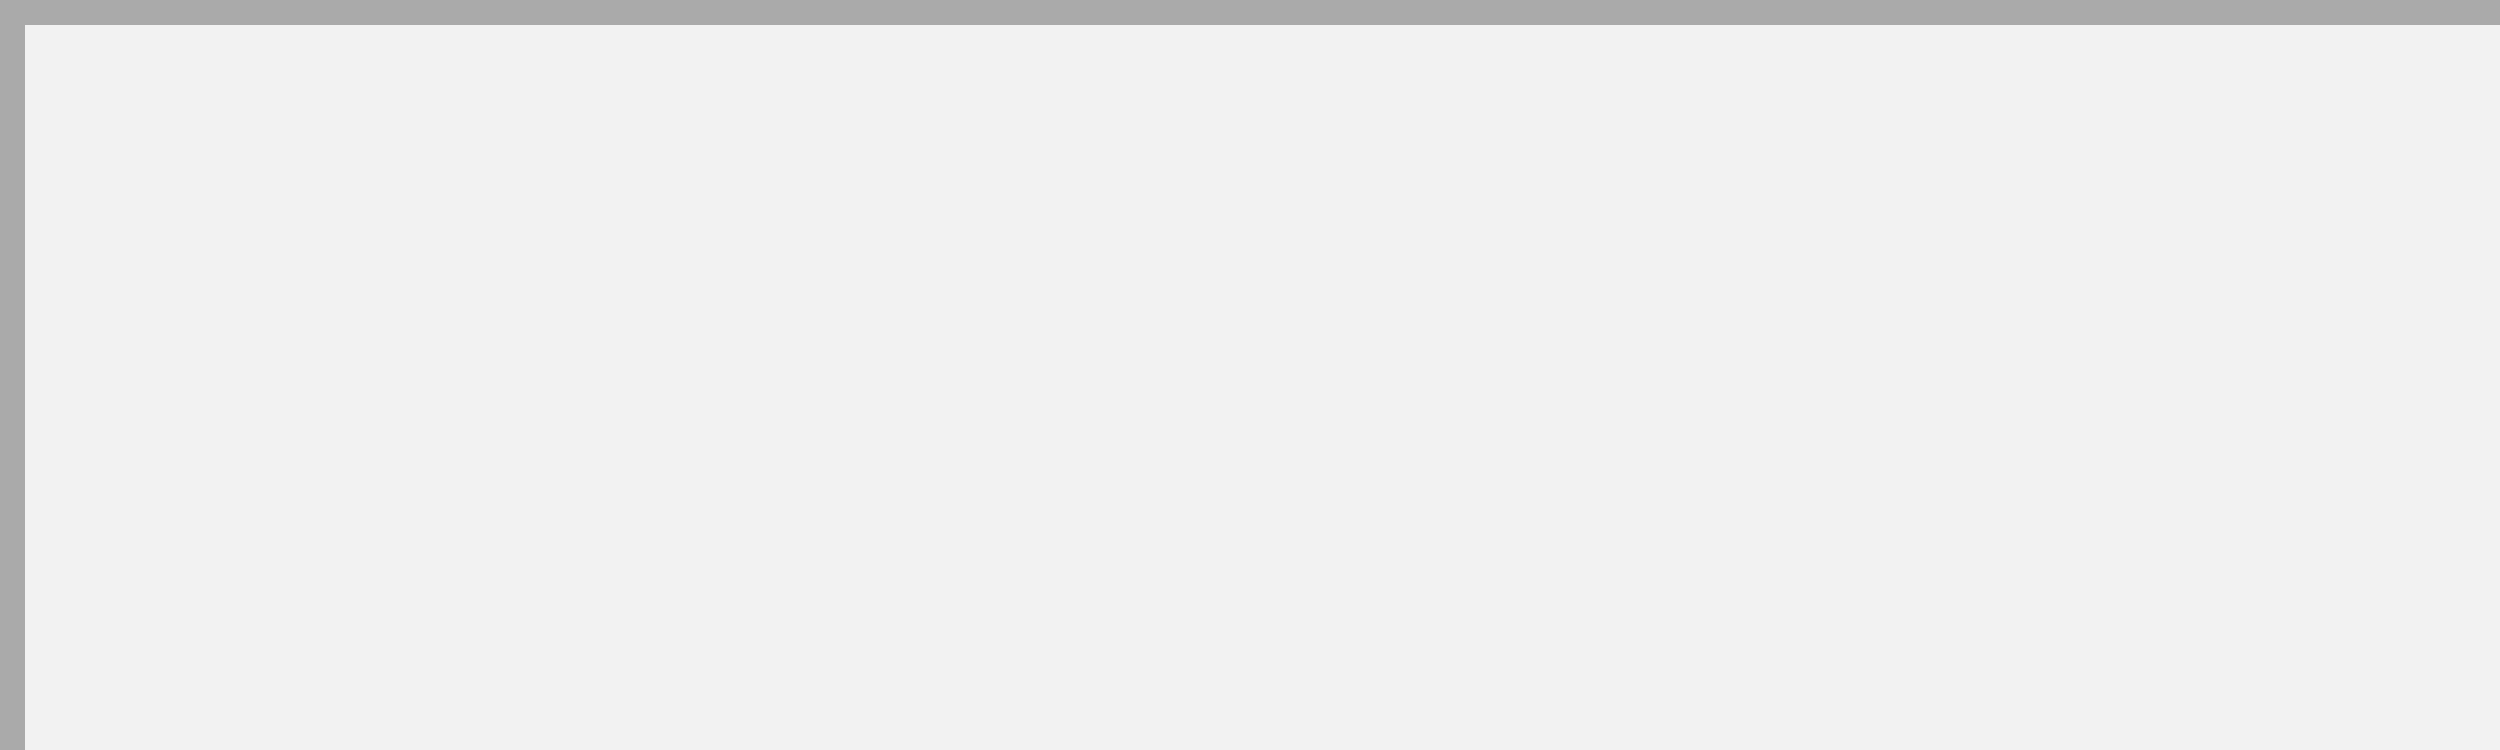
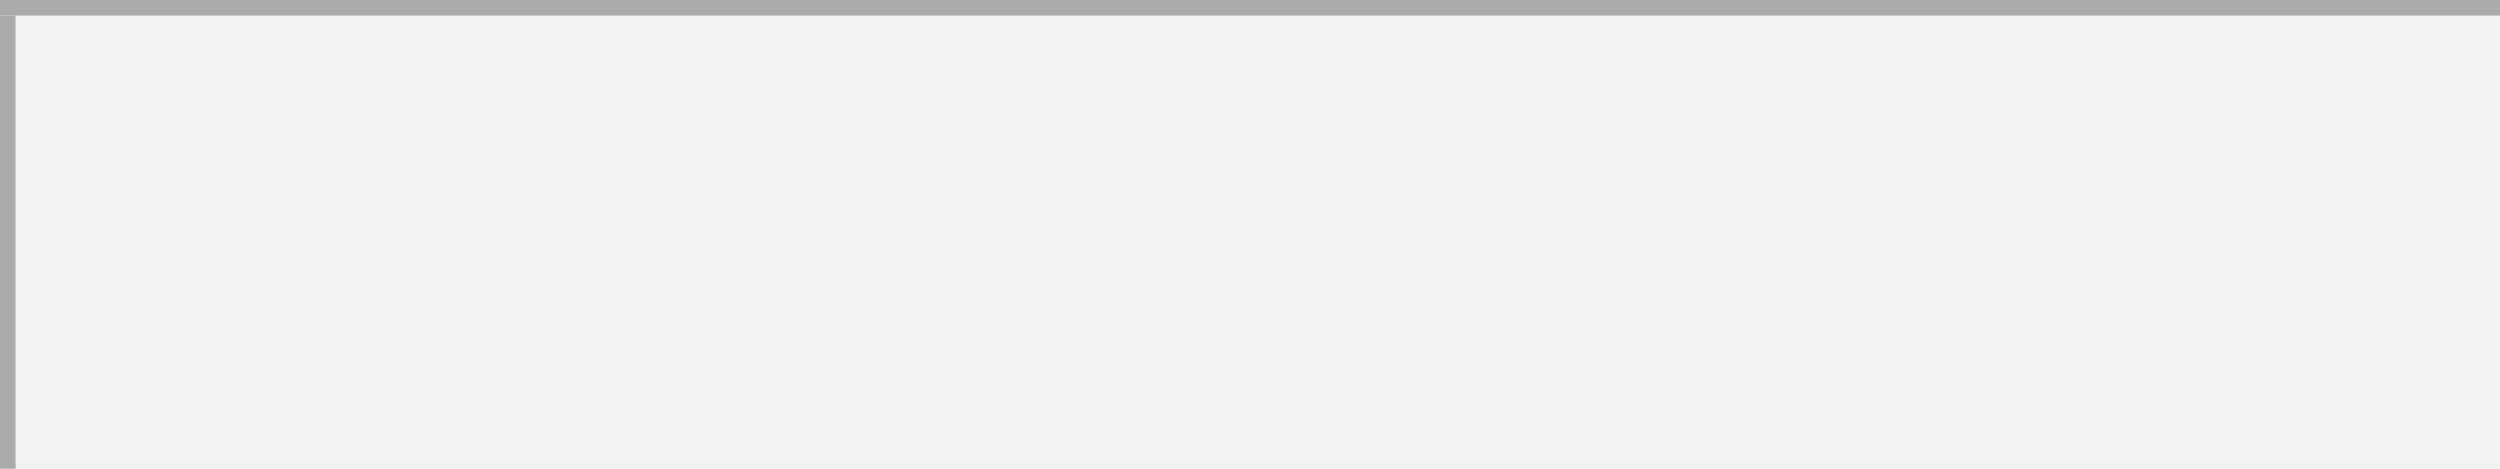
- <svg xmlns="http://www.w3.org/2000/svg" version="1.1" width="100px" height="30px" viewBox="410 0 100 30">
-   <path d="M 1 1  L 100 1  L 100 30  L 1 30  L 1 1  Z " fill-rule="nonzero" fill="rgba(242, 242, 242, 1)" stroke="none" transform="matrix(1 0 0 1 410 0 )" class="fill" />
-   <path d="M 0.5 1  L 0.5 30  " stroke-width="1" stroke-dasharray="0" stroke="rgba(170, 170, 170, 1)" fill="none" transform="matrix(1 0 0 1 410 0 )" class="stroke" />
-   <path d="M 0 0.5  L 100 0.5  " stroke-width="1" stroke-dasharray="0" stroke="rgba(170, 170, 170, 1)" fill="none" transform="matrix(1 0 0 1 410 0 )" class="stroke" />
+ <svg xmlns="http://www.w3.org/2000/svg" version="1.1" width="160px" height="30px" viewBox="150 0 160 30">
+   <path d="M 1 1  L 160 1  L 160 30  L 1 30  L 1 1  Z " fill-rule="nonzero" fill="rgba(242, 242, 242, 1)" stroke="none" transform="matrix(1 0 0 1 150 0 )" class="fill" />
+   <path d="M 0.5 1  L 0.5 30  " stroke-width="1" stroke-dasharray="0" stroke="rgba(170, 170, 170, 1)" fill="none" transform="matrix(1 0 0 1 150 0 )" class="stroke" />
+   <path d="M 0 0.5  L 160 0.5  " stroke-width="1" stroke-dasharray="0" stroke="rgba(170, 170, 170, 1)" fill="none" transform="matrix(1 0 0 1 150 0 )" class="stroke" />
</svg>
